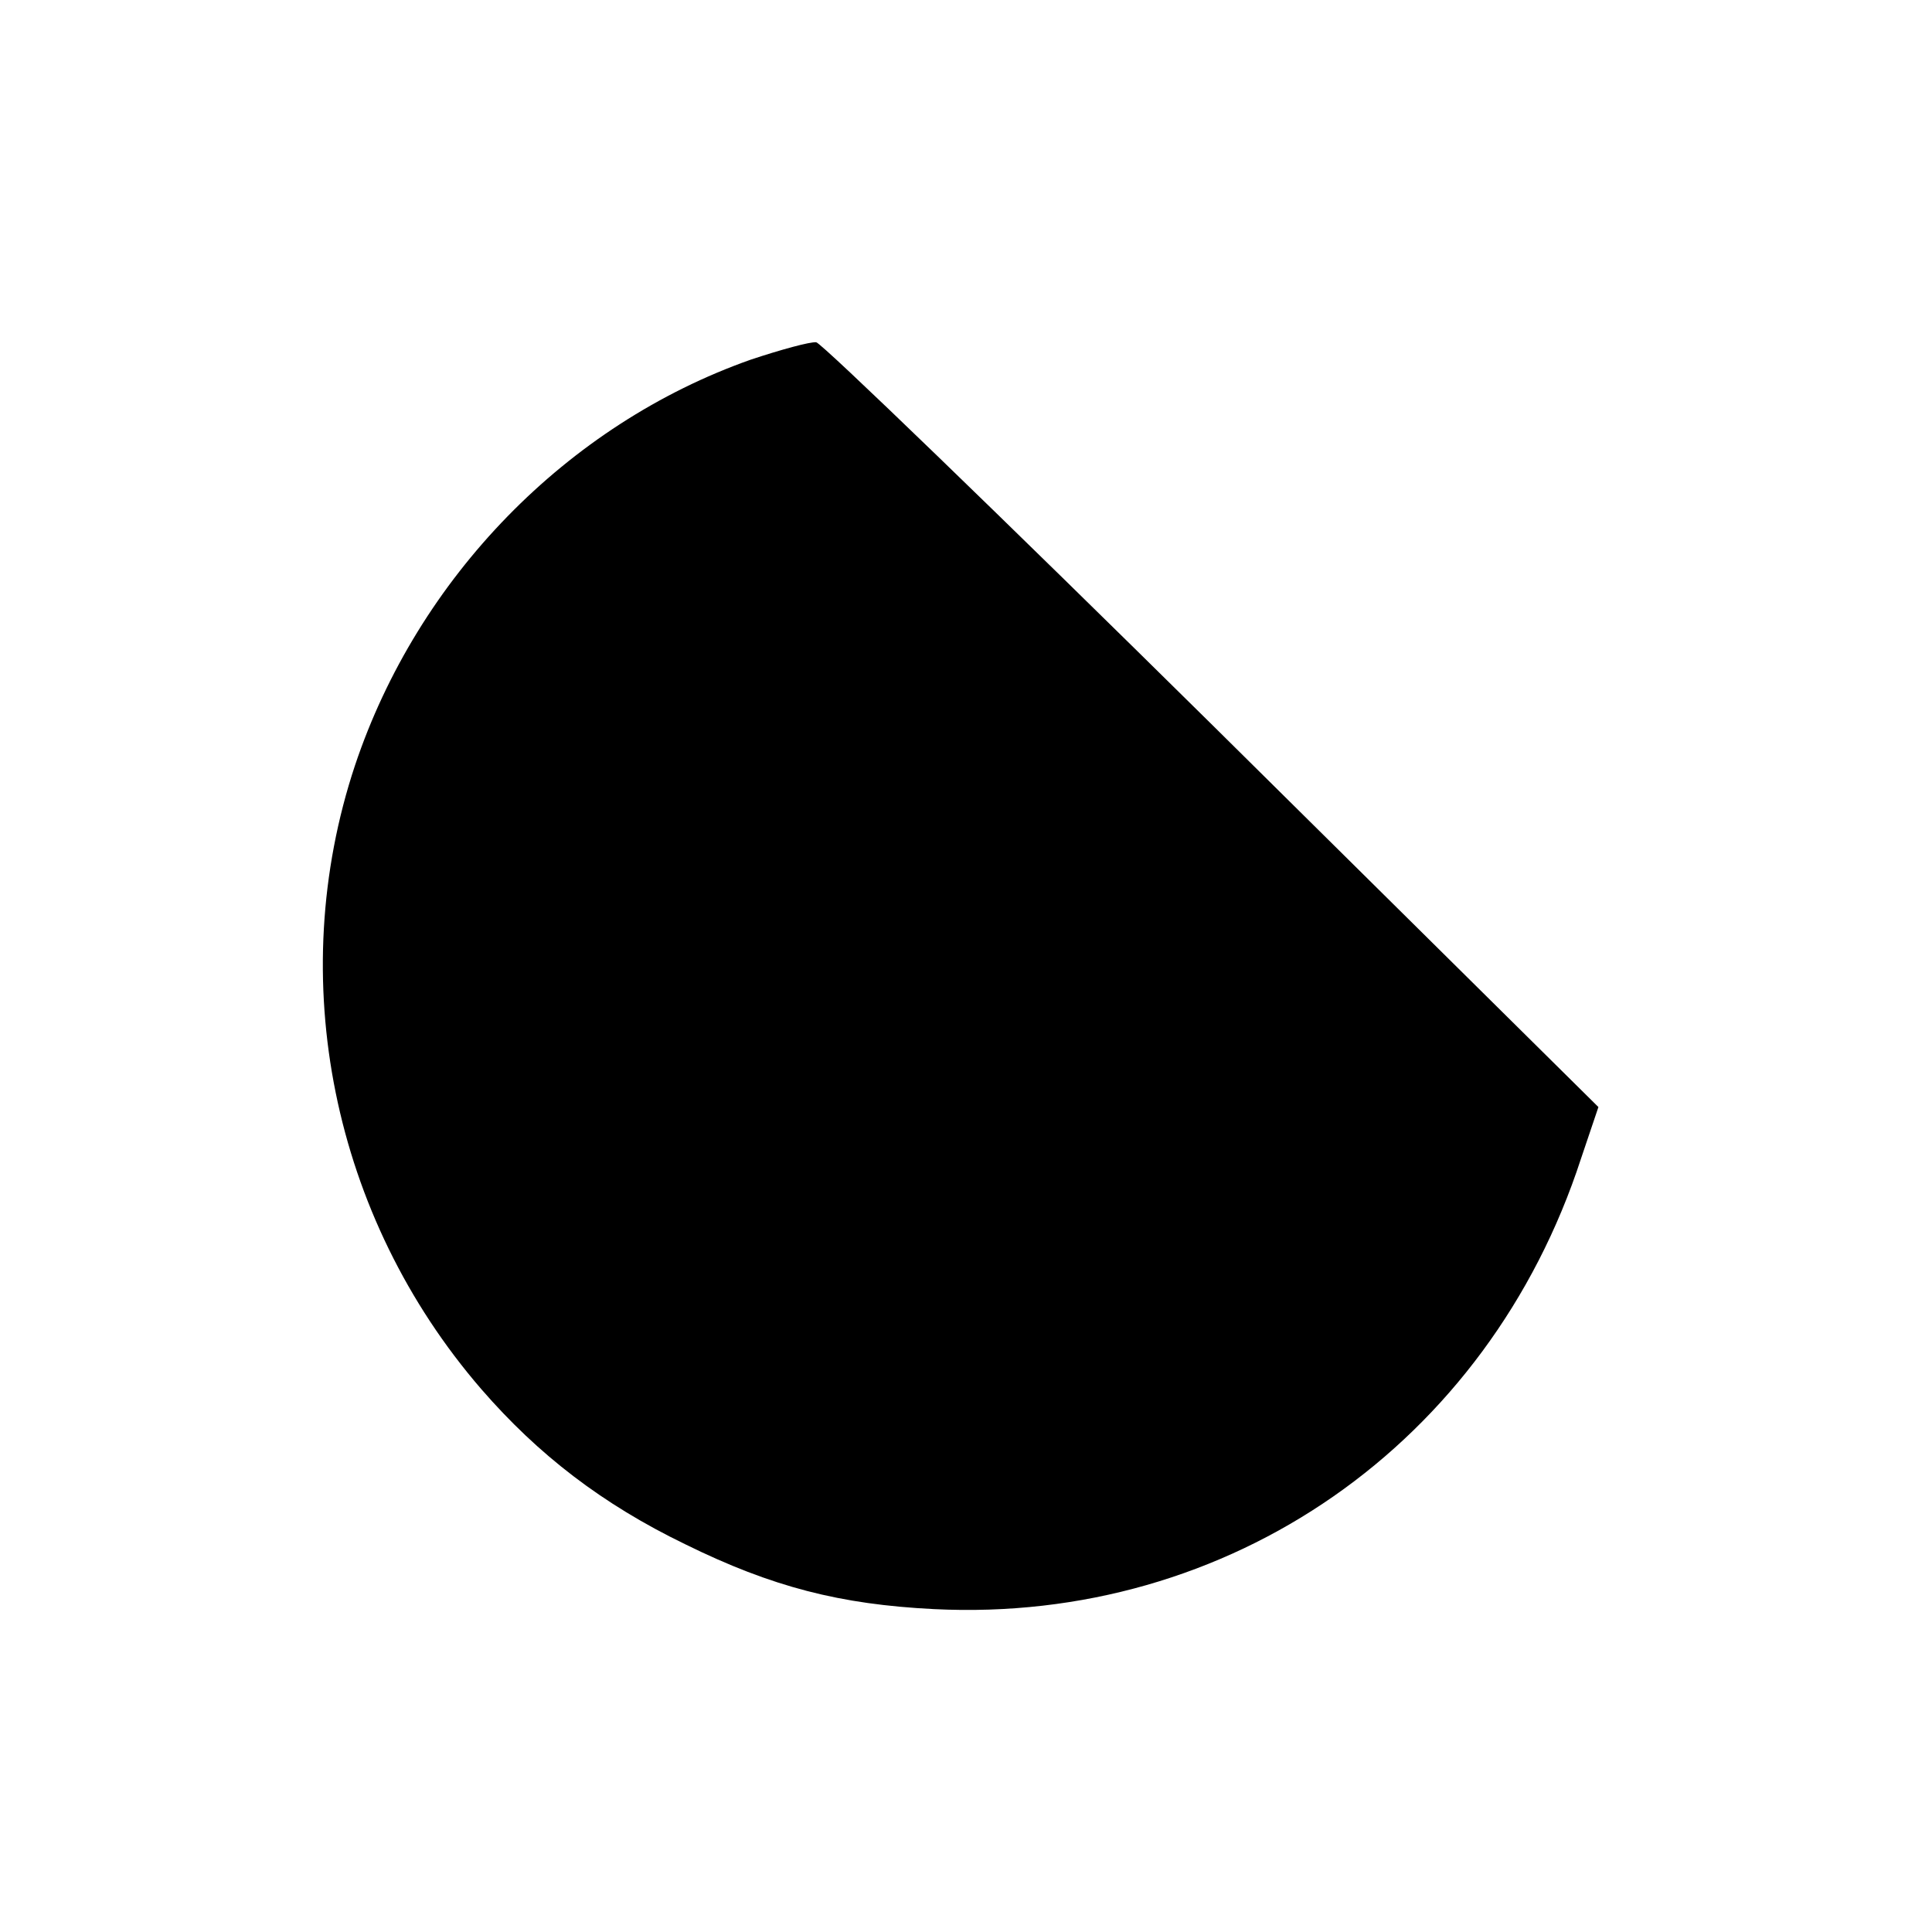
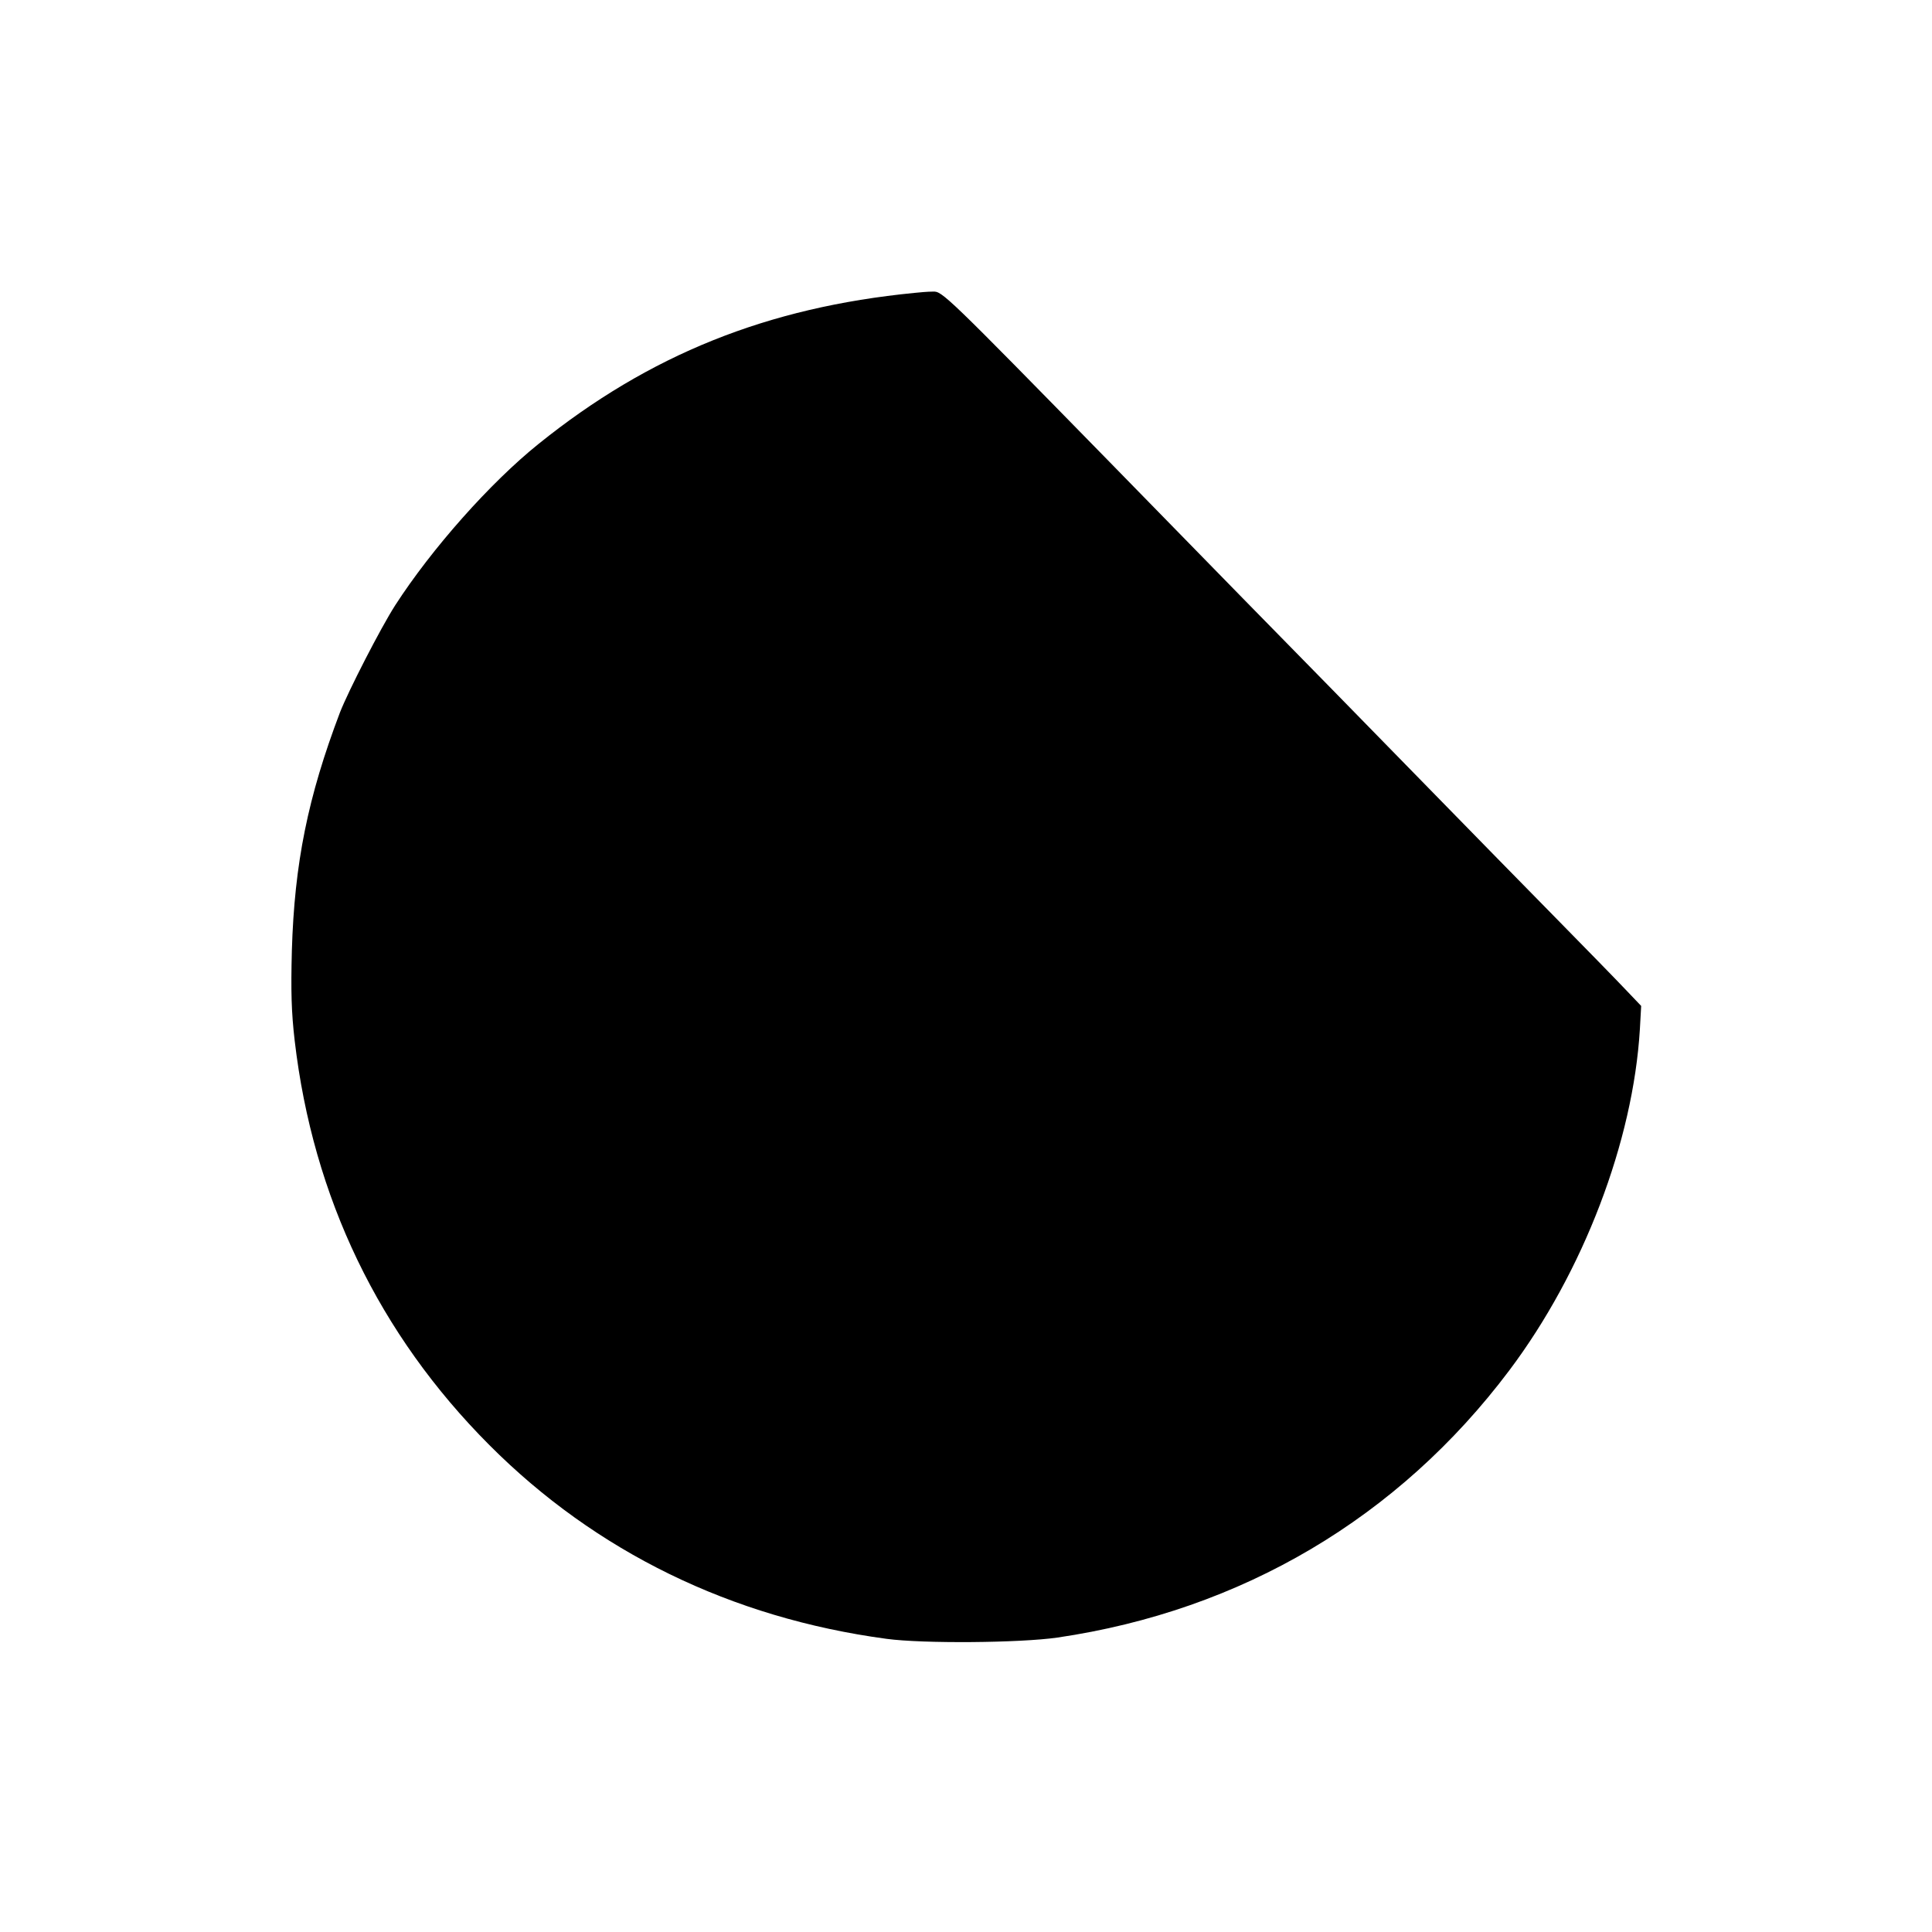
- <svg xmlns="http://www.w3.org/2000/svg" version="1.0" width="289pt" height="289pt" viewBox="0 0 289 289" preserveAspectRatio="xMidYMid meet">
-   <g transform="translate(0,289) scale(0.1,-0.1)" fill="#000000" stroke="none">
-     <path d="M1123 2352 c-275 -97 -498 -326 -592 -607 -106 -319 -34 -675 189 -933 85 -98 181 -172 305 -232 130 -64 232 -90 372 -97 442 -22 829 247 968 674 l26 77 -577 571 c-317 313 -584 571 -593 573 -9 1 -53 -11 -98 -26z" />
+ <svg xmlns="http://www.w3.org/2000/svg" version="1.0" width="750pt" height="750pt" viewBox="0 0 750 750" preserveAspectRatio="xMidYMid meet">
+   <g transform="translate(0,750) scale(0.1,-0.1)" fill="#000000" stroke="none">
+     <path d="M3550 6363 c-572 -56 -1029 -240 -1459 -586 -188 -151 -415 -407 -557 -627 -57 -89 -181 -331 -214 -415 -125 -329 -177 -587 -187 -925 -4 -158 -2 -238 11 -350 71 -608 327 -1140 756 -1570 413 -414 939 -671 1542 -752 141 -19 517 -16 663 5 715 105 1324 465 1754 1037 288 383 481 890 507 1325 l5 90 -62 65 c-34 36 -157 162 -273 280 -116 118 -310 316 -431 440 -121 124 -317 324 -435 445 -119 121 -508 518 -864 883 -634 648 -649 662 -684 660 -21 0 -53 -3 -72 -5z" />
  </g>
</svg>
